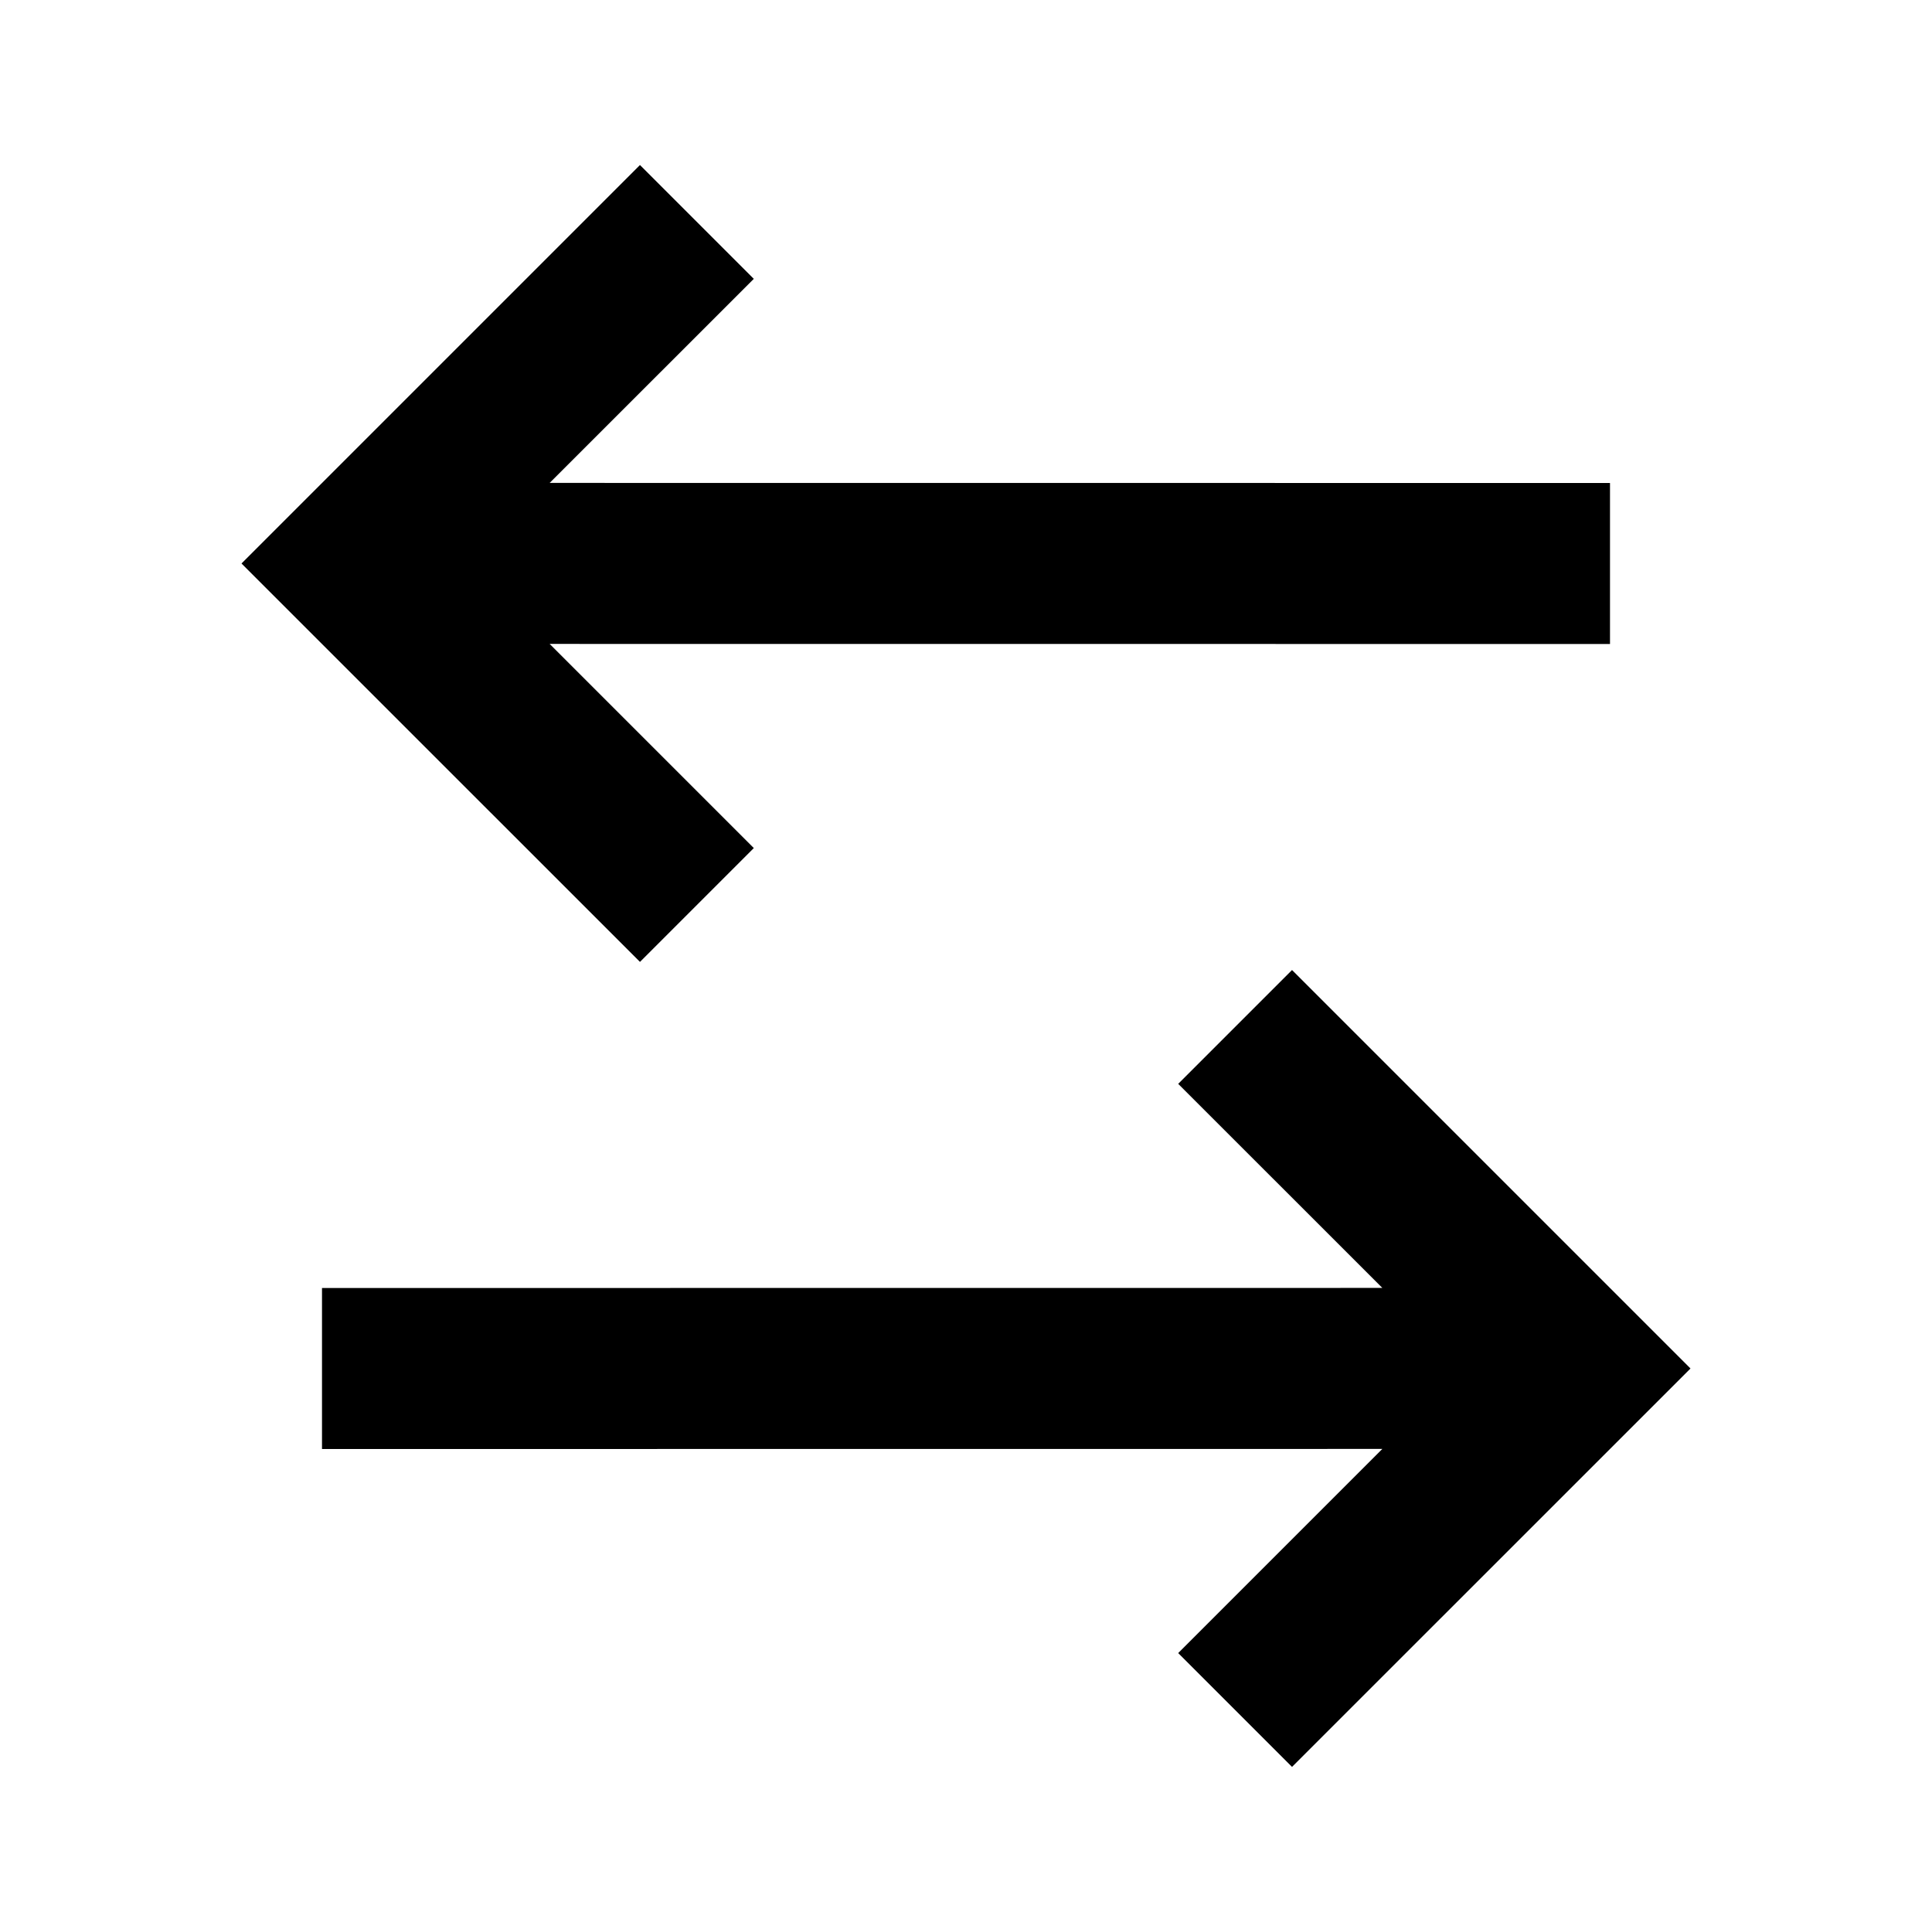
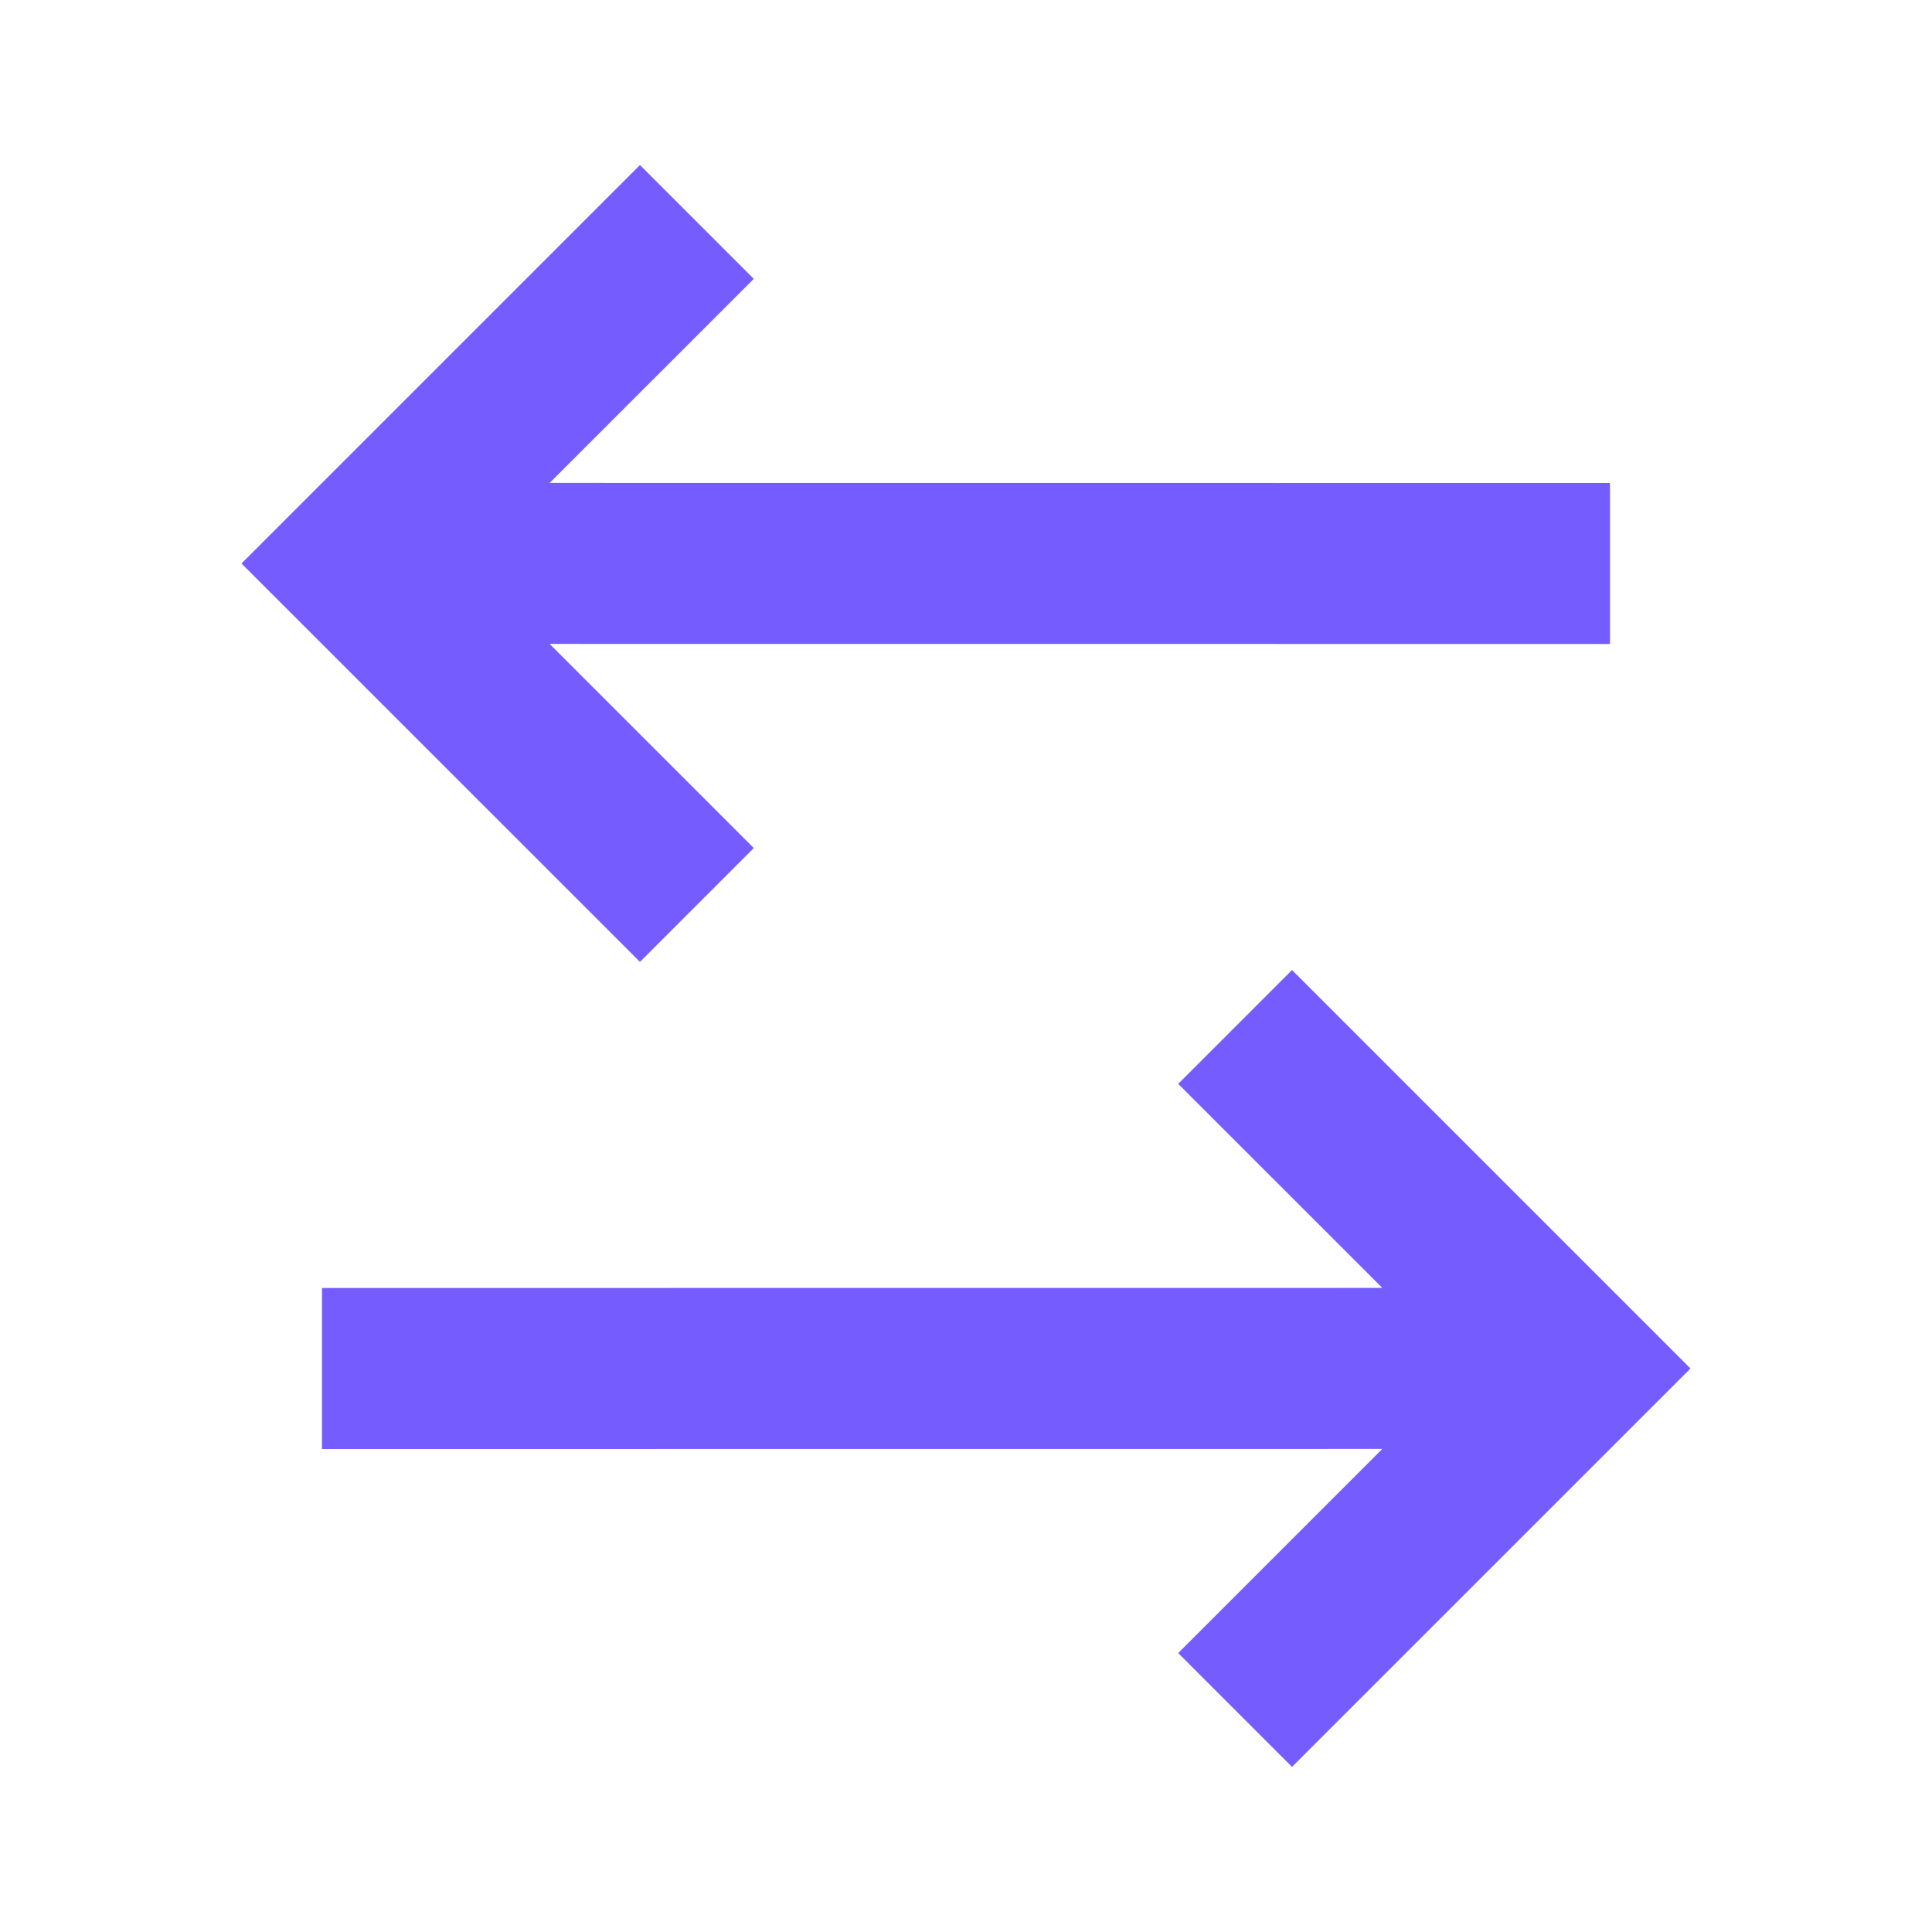
- <svg xmlns="http://www.w3.org/2000/svg" viewBox="0 0 24 24" fill="currentColor">
+ <svg xmlns="http://www.w3.org/2000/svg" viewBox="0 0 24 24" fill="#755CFE">
  <path d="M16.05 12.05L21 17L16.05 21.949L14.636 20.535L17.172 17.999L4 18V16L17.172 15.999L14.636 13.464L16.05 12.05ZM7.95 2.05L9.364 3.464L6.828 5.999L20 6V8L6.828 7.999L9.364 10.535L7.95 11.949L3 7L7.95 2.05Z" />
</svg>
